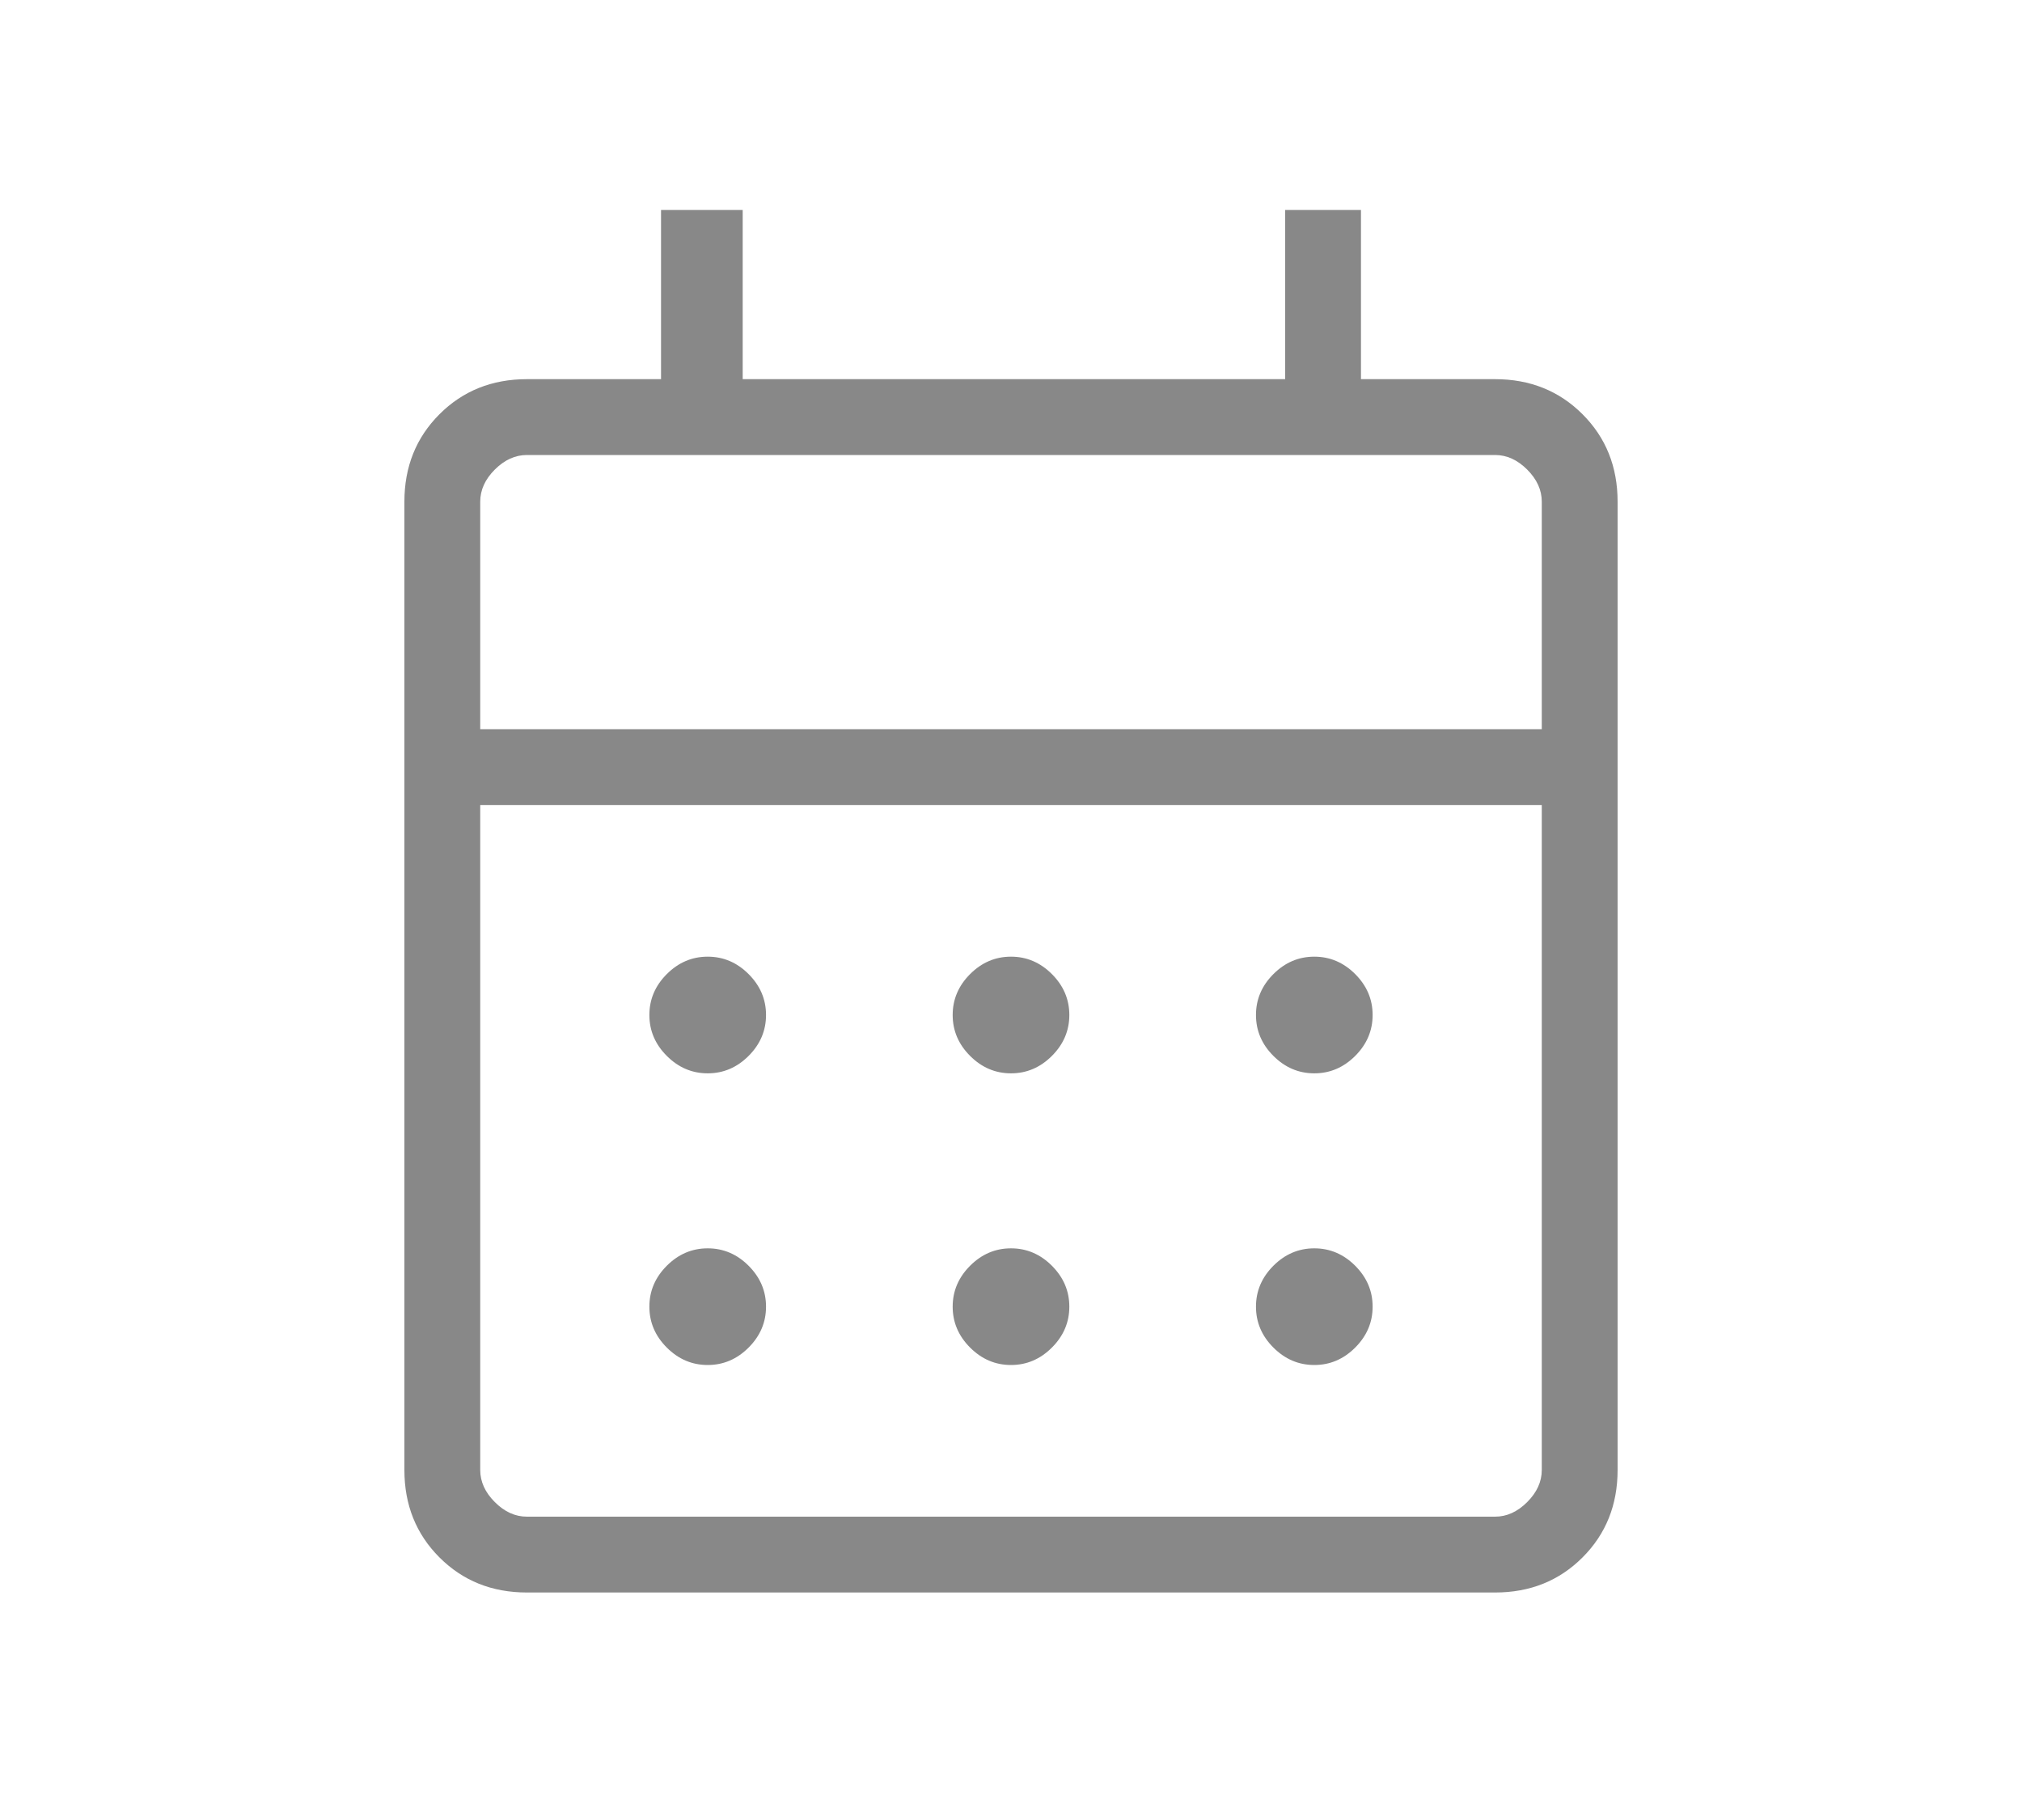
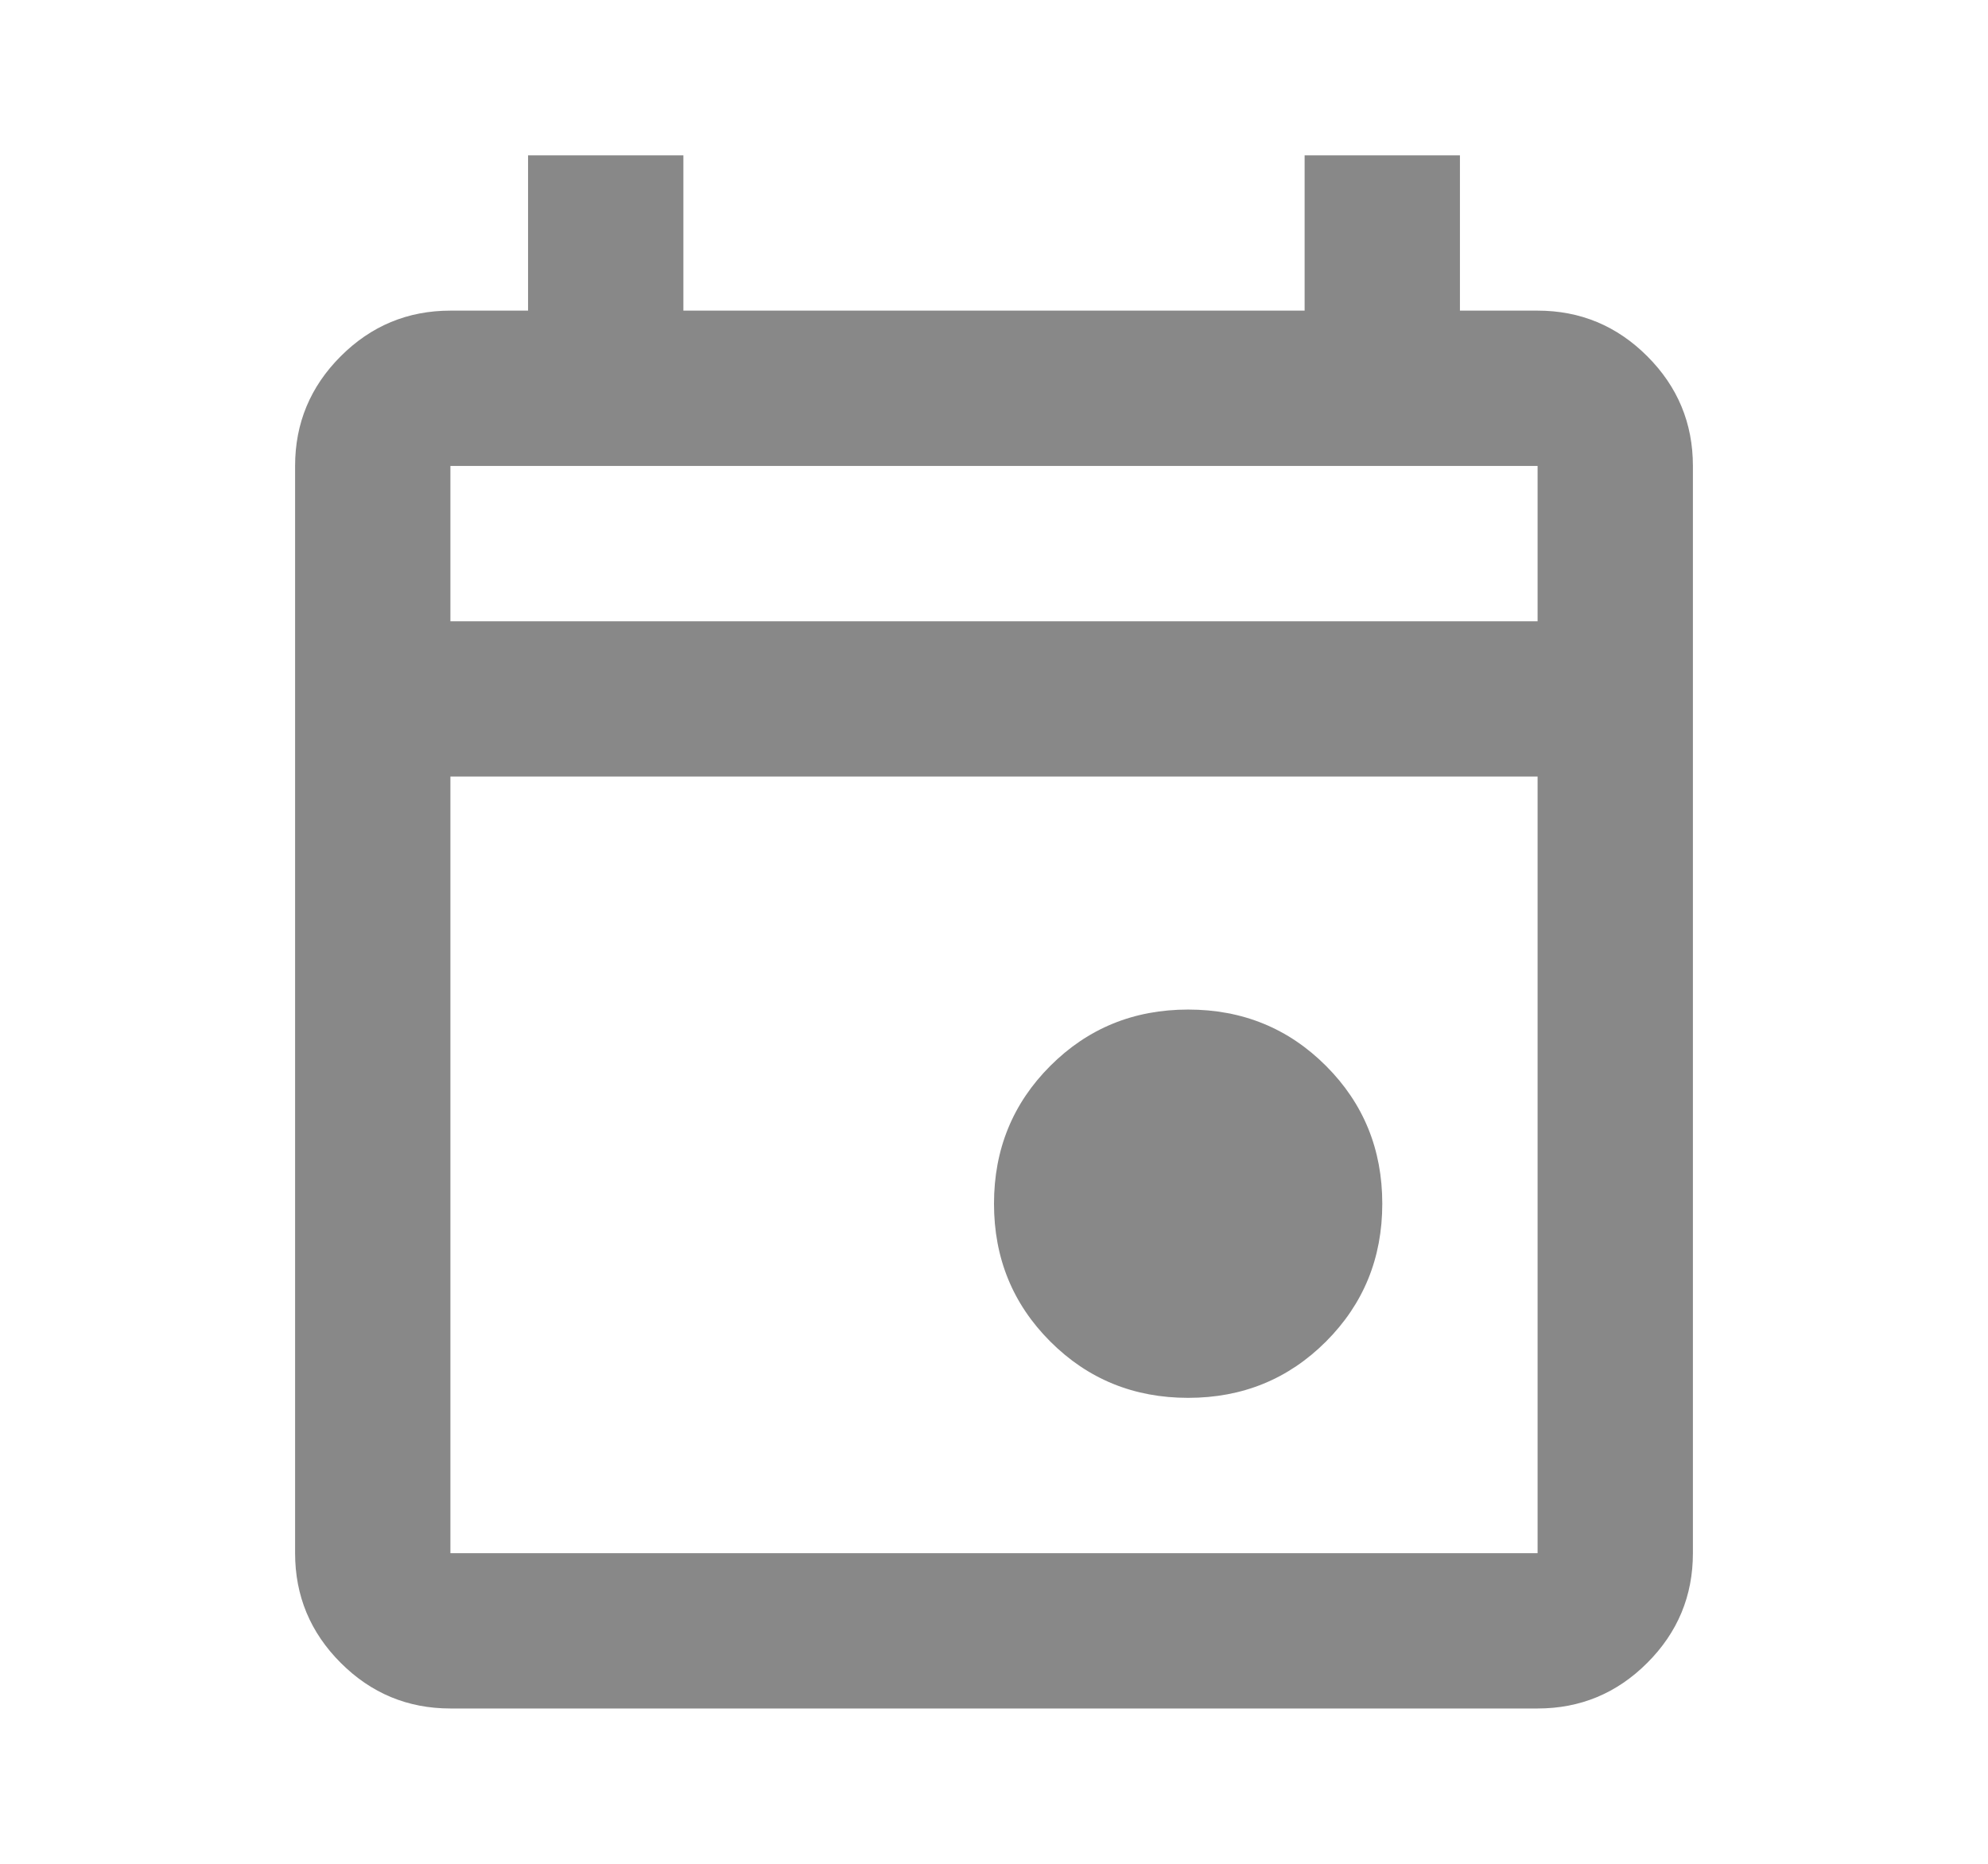
- <svg xmlns="http://www.w3.org/2000/svg" fill="#888" height="18" viewBox="0 -960 960 960" width="20">
-   <path d="M224.615-120Q197-120 178.5-138.5 160-157 160-184.615v-510.77Q160-723 178.5-741.5 197-760 224.615-760h70.769v-89.231h43.077V-760h286.154v-89.231h40.001V-760h70.769Q763-760 781.5-741.5 800-723 800-695.385v510.77Q800-157 781.5-138.5 763-120 735.385-120h-510.77Zm0-40h510.77q9.23 0 16.923-7.692Q760-175.385 760-184.615v-350.77H200v350.77q0 9.23 7.692 16.923Q215.385-160 224.615-160ZM200-575.385h560v-120q0-9.23-7.692-16.923Q744.615-720 735.385-720h-510.77q-9.23 0-16.923 7.692Q200-704.615 200-695.385v120Zm0 0V-720v144.615Zm280 181.539q-12.385 0-21.577-9.193-9.192-9.192-9.192-21.576 0-12.385 9.192-21.577 9.192-9.193 21.577-9.193 12.385 0 21.577 9.193 9.192 9.192 9.192 21.577 0 12.384-9.192 21.576-9.192 9.193-21.577 9.193Zm-160 0q-12.385 0-21.577-9.193-9.192-9.192-9.192-21.576 0-12.385 9.192-21.577 9.192-9.193 21.577-9.193 12.385 0 21.577 9.193 9.192 9.192 9.192 21.577 0 12.384-9.192 21.576-9.192 9.193-21.577 9.193Zm320 0q-12.385 0-21.577-9.193-9.192-9.192-9.192-21.576 0-12.385 9.192-21.577 9.192-9.193 21.577-9.193 12.385 0 21.577 9.193 9.192 9.192 9.192 21.577 0 12.384-9.192 21.576-9.192 9.193-21.577 9.193ZM480-240q-12.385 0-21.577-9.192-9.192-9.193-9.192-21.577 0-12.385 9.192-21.577 9.192-9.193 21.577-9.193 12.385 0 21.577 9.193 9.192 9.192 9.192 21.577 0 12.384-9.192 21.577Q492.385-240 480-240Zm-160 0q-12.385 0-21.577-9.192-9.192-9.193-9.192-21.577 0-12.385 9.192-21.577 9.192-9.193 21.577-9.193 12.385 0 21.577 9.193 9.192 9.192 9.192 21.577 0 12.384-9.192 21.577Q332.385-240 320-240Zm320 0q-12.385 0-21.577-9.192-9.192-9.193-9.192-21.577 0-12.385 9.192-21.577 9.192-9.193 21.577-9.193 12.385 0 21.577 9.193 9.192 9.192 9.192 21.577 0 12.384-9.192 21.577Q652.385-240 640-240Z" />
+ <svg xmlns="http://www.w3.org/2000/svg" fill="#888" height="15" viewBox="0 -960 960 960" width="16">
+   <path d="M580-240q-42 0-71-29t-29-71q0-42 29-71t71-29q42 0 71 29t29 71q0 42-29 71t-71 29ZM200-80q-33 0-56.5-23.5T120-160v-560q0-33 23.5-56.5T200-800h40v-80h80v80h320v-80h80v80h40q33 0 56.5 23.5T840-720v560q0 33-23.5 56.5T760-80H200Zm0-80h560v-400H200v400Zm0-480h560v-80H200v80Zm0 0v-80 80Z" />
</svg>
